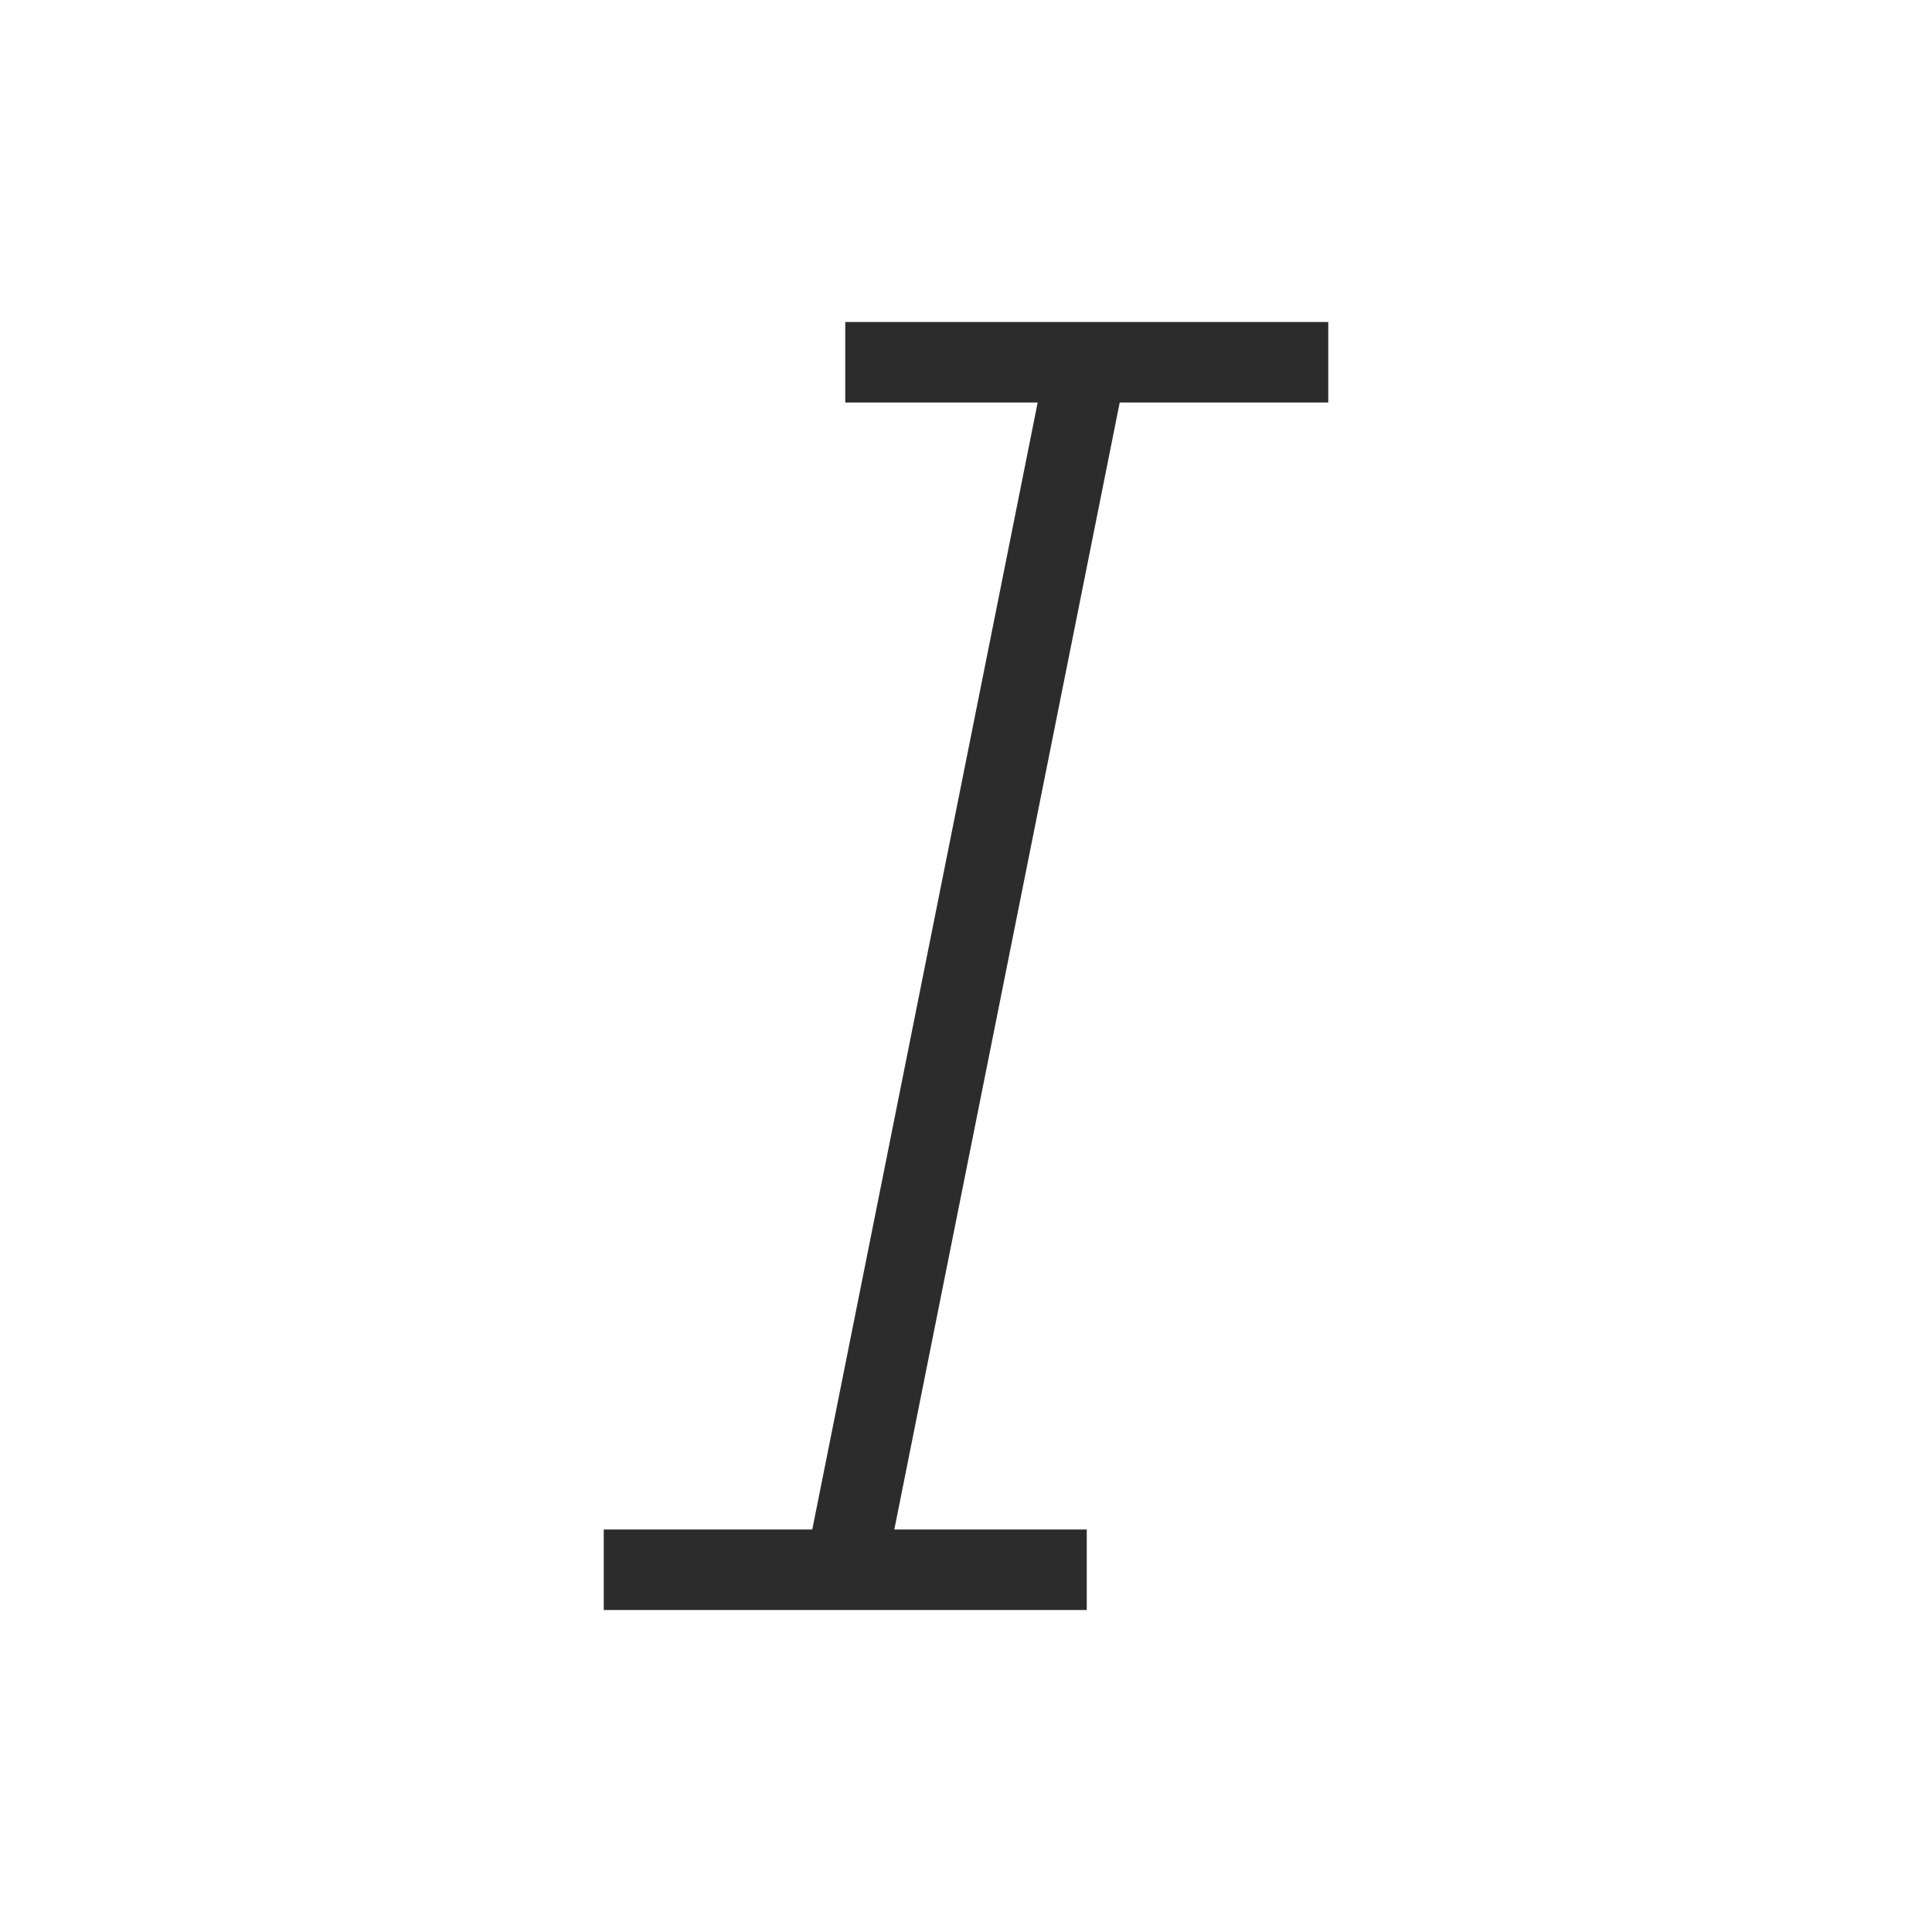
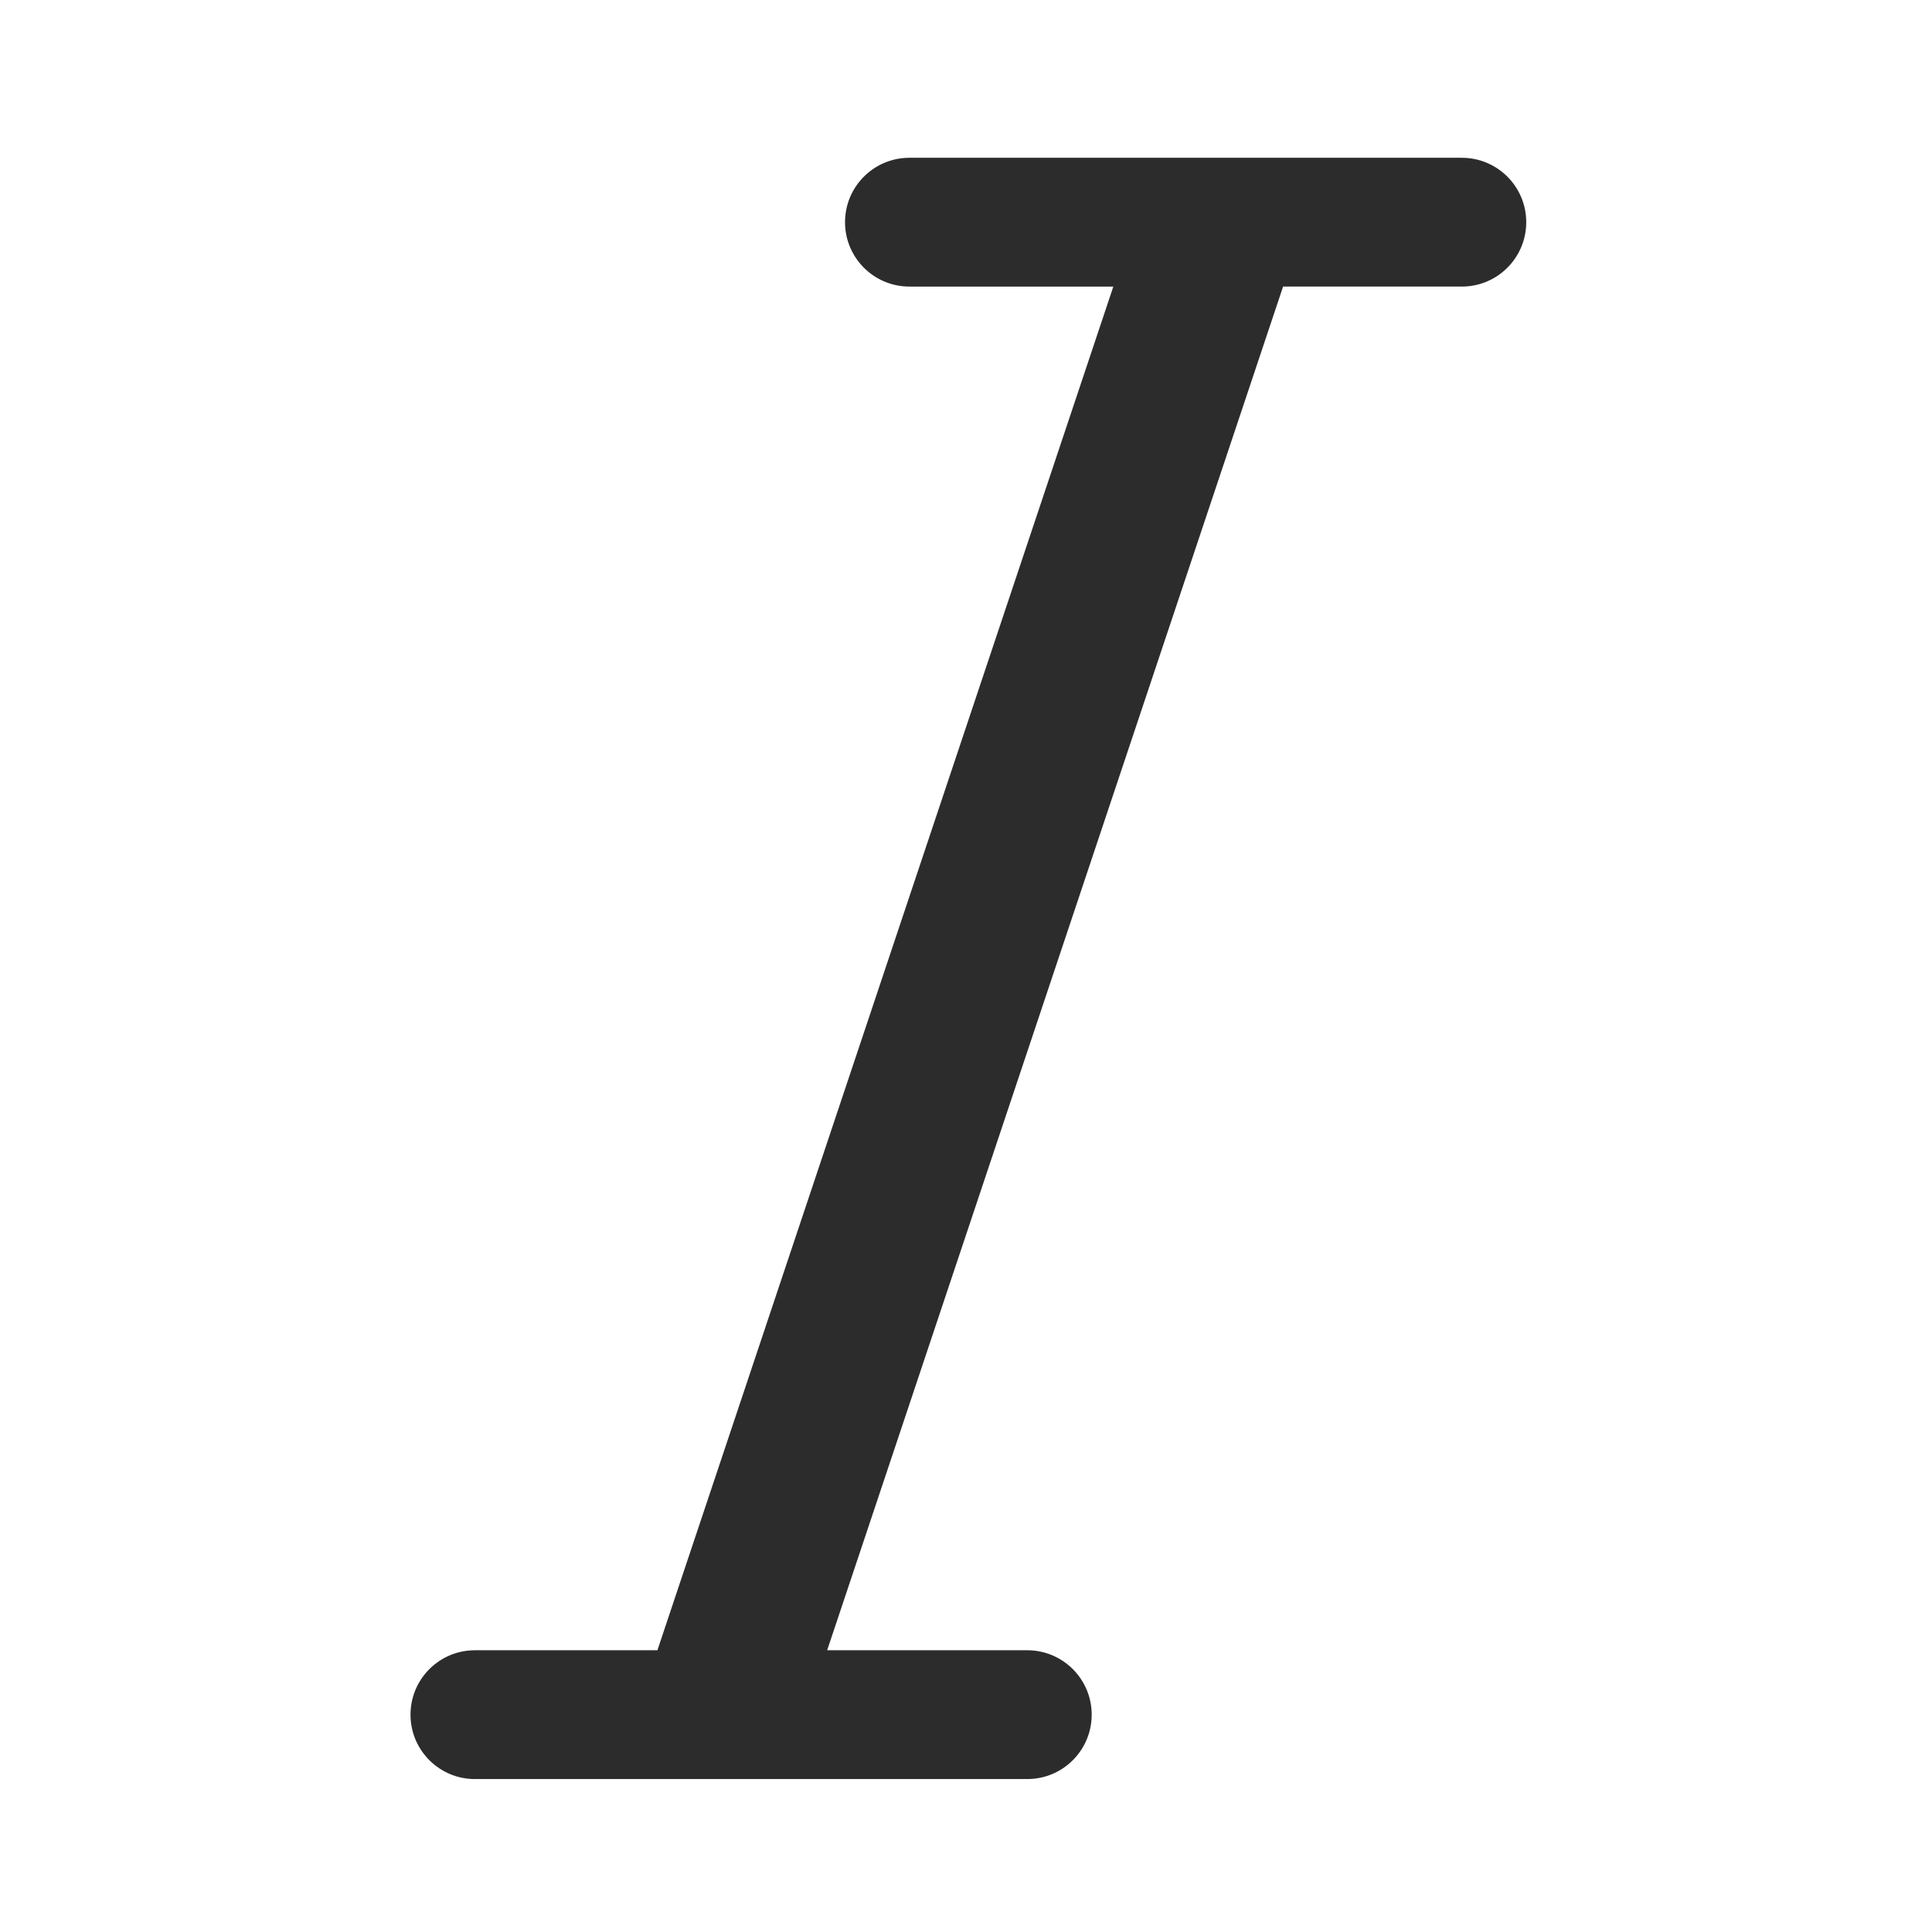
- <svg xmlns="http://www.w3.org/2000/svg" t="1745409488825" class="icon" viewBox="0 0 1024 1024" version="1.1" p-id="23123" width="32" height="32">
-   <path d="M555.093 187.819l41.813 8.363-128 640-41.813-8.363z" fill="#2c2c2c" p-id="23124" />
-   <path d="M704 170.667v42.667h-256V170.667zM576 810.667v42.667h-256v-42.667z" fill="#2c2c2c" p-id="23125" />
+ <svg xmlns="http://www.w3.org/2000/svg" t="1745500069460" class="icon" viewBox="0 0 1024 1024" version="1.1" p-id="6789" width="32" height="32">
+   <path d="M774.929 83.627a34.133 34.133 0 0 1 1.067 68.245l-1.067 0.017H680.064L438.413 874.667l106.052 0.004a34.133 34.133 0 0 1 1.067 68.25l-1.067 0.017H251.733a34.133 34.133 0 0 1-1.067-68.25L251.733 874.667h96.704l241.651-722.773h-107.891a34.133 34.133 0 0 1-1.067-68.254l1.067-0.017h292.736z" fill="#2c2c2c" p-id="6790" />
</svg>
